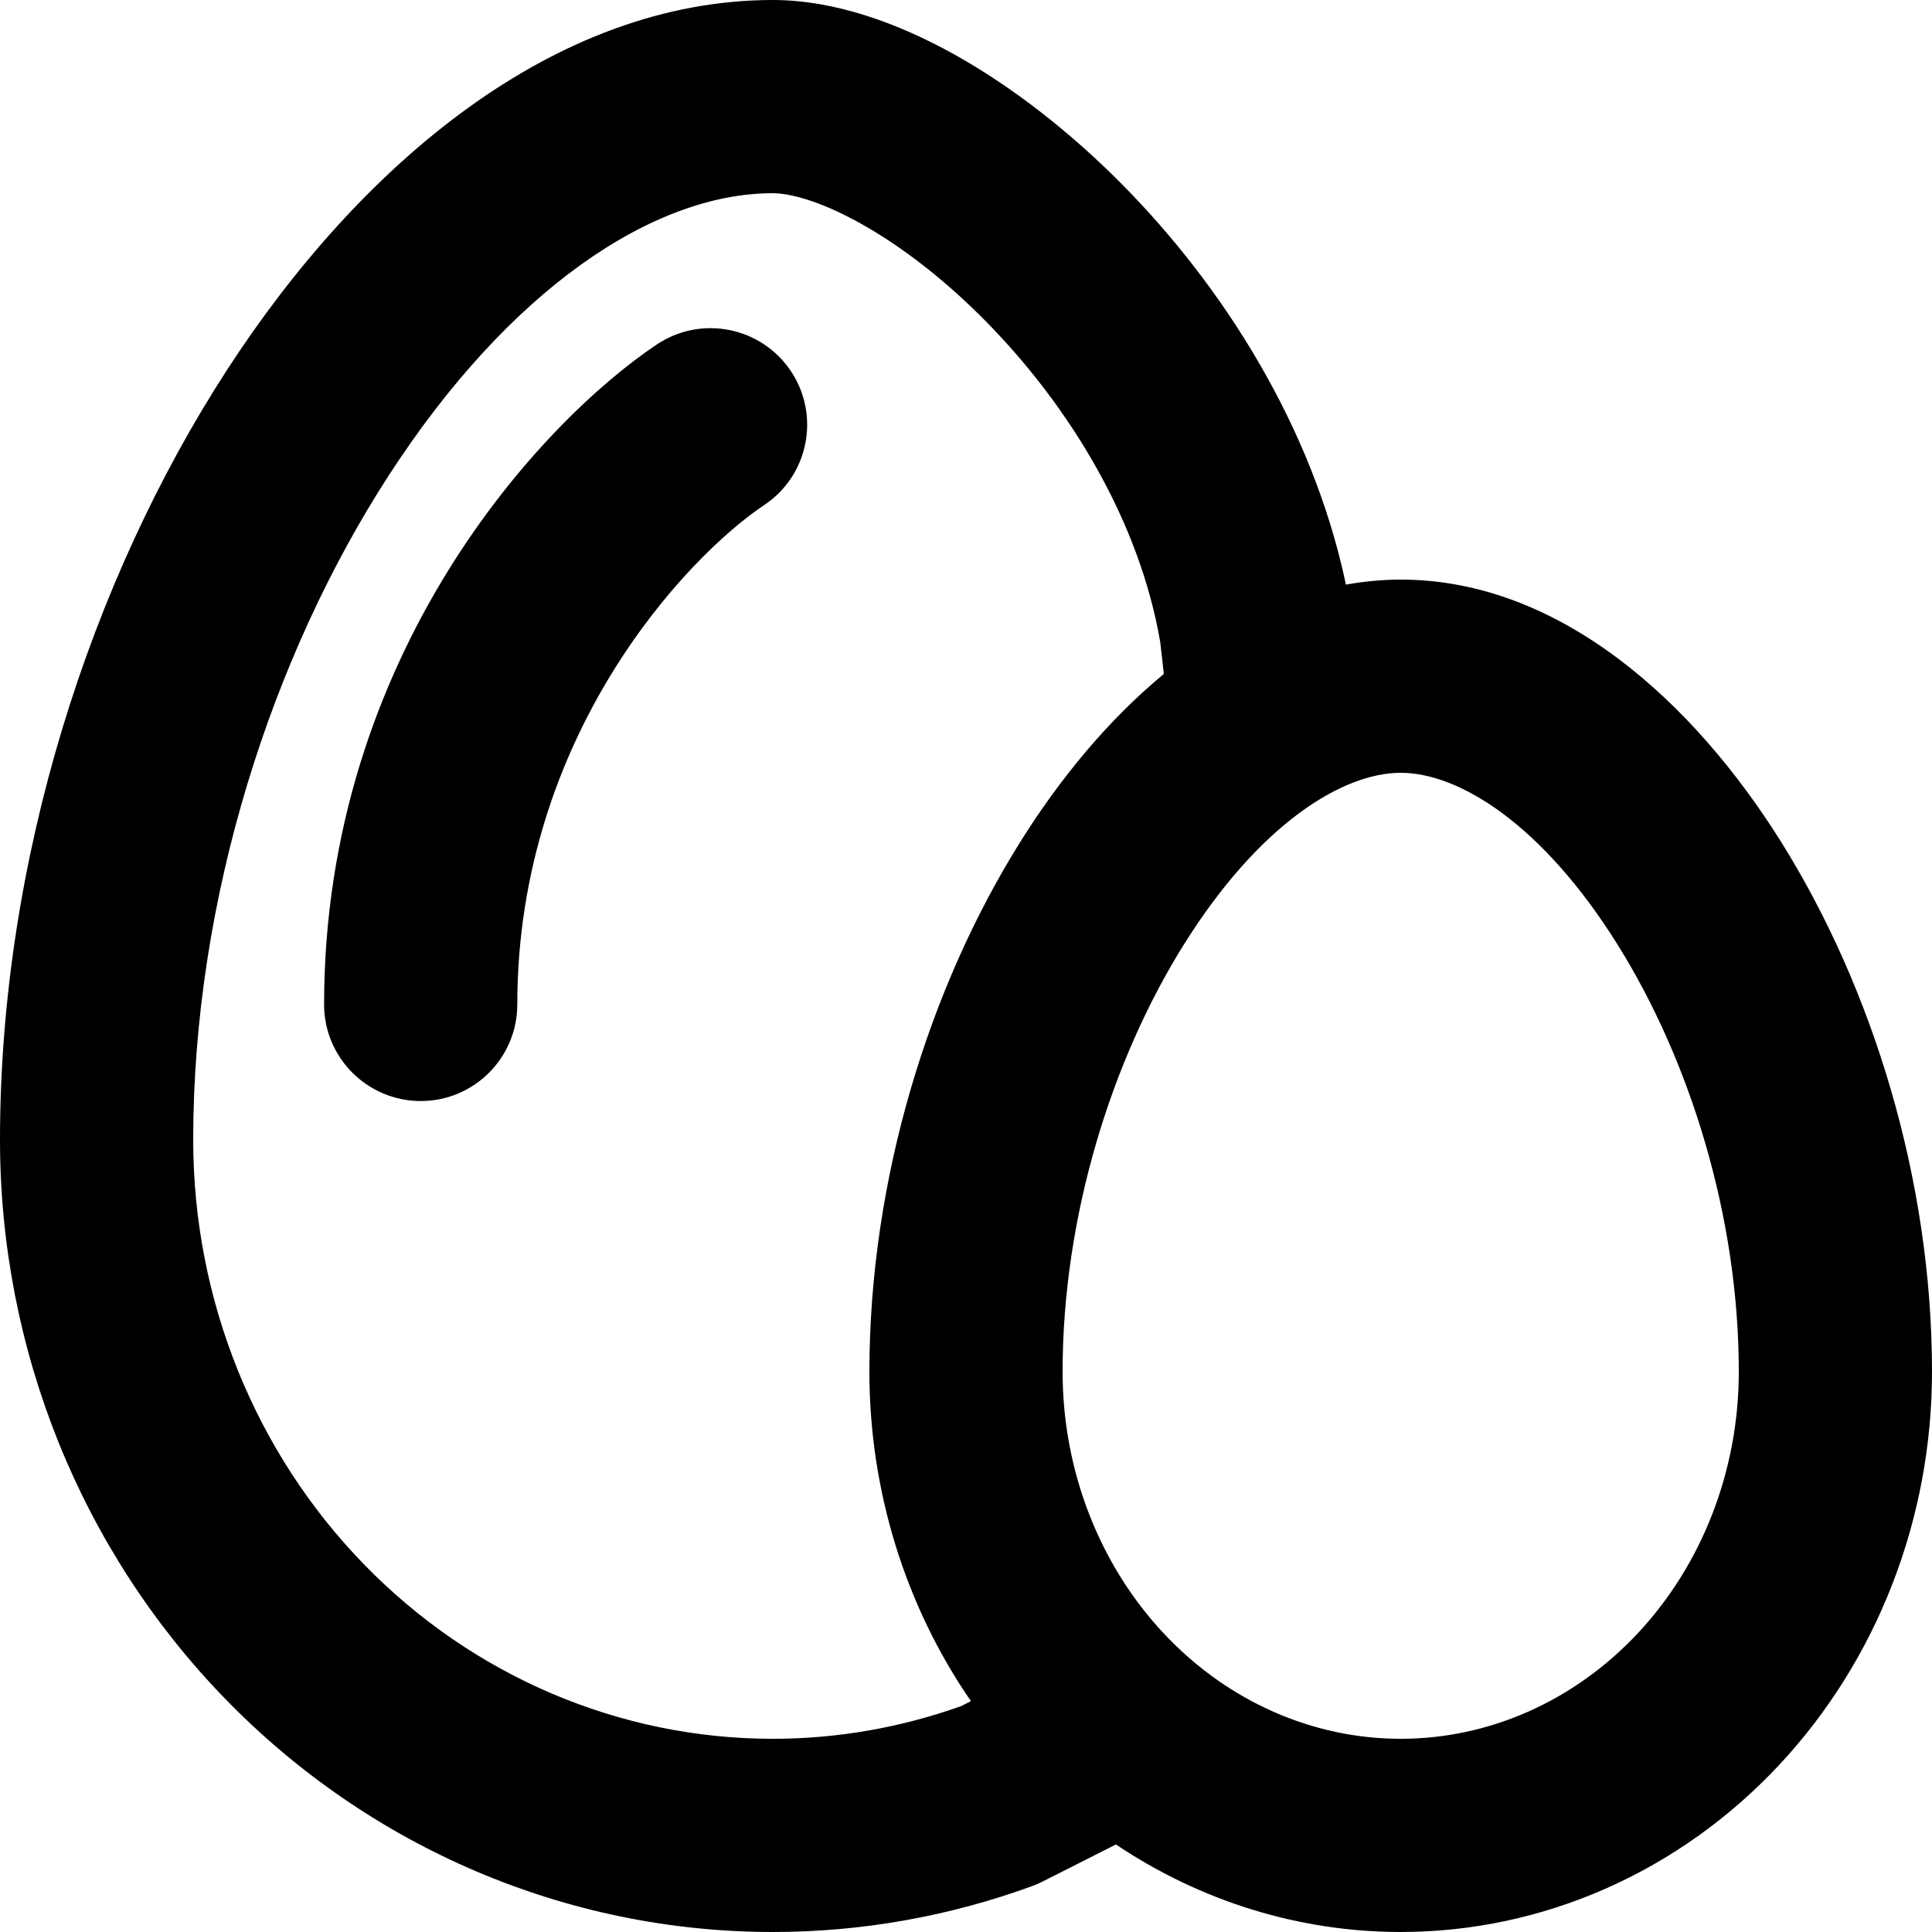
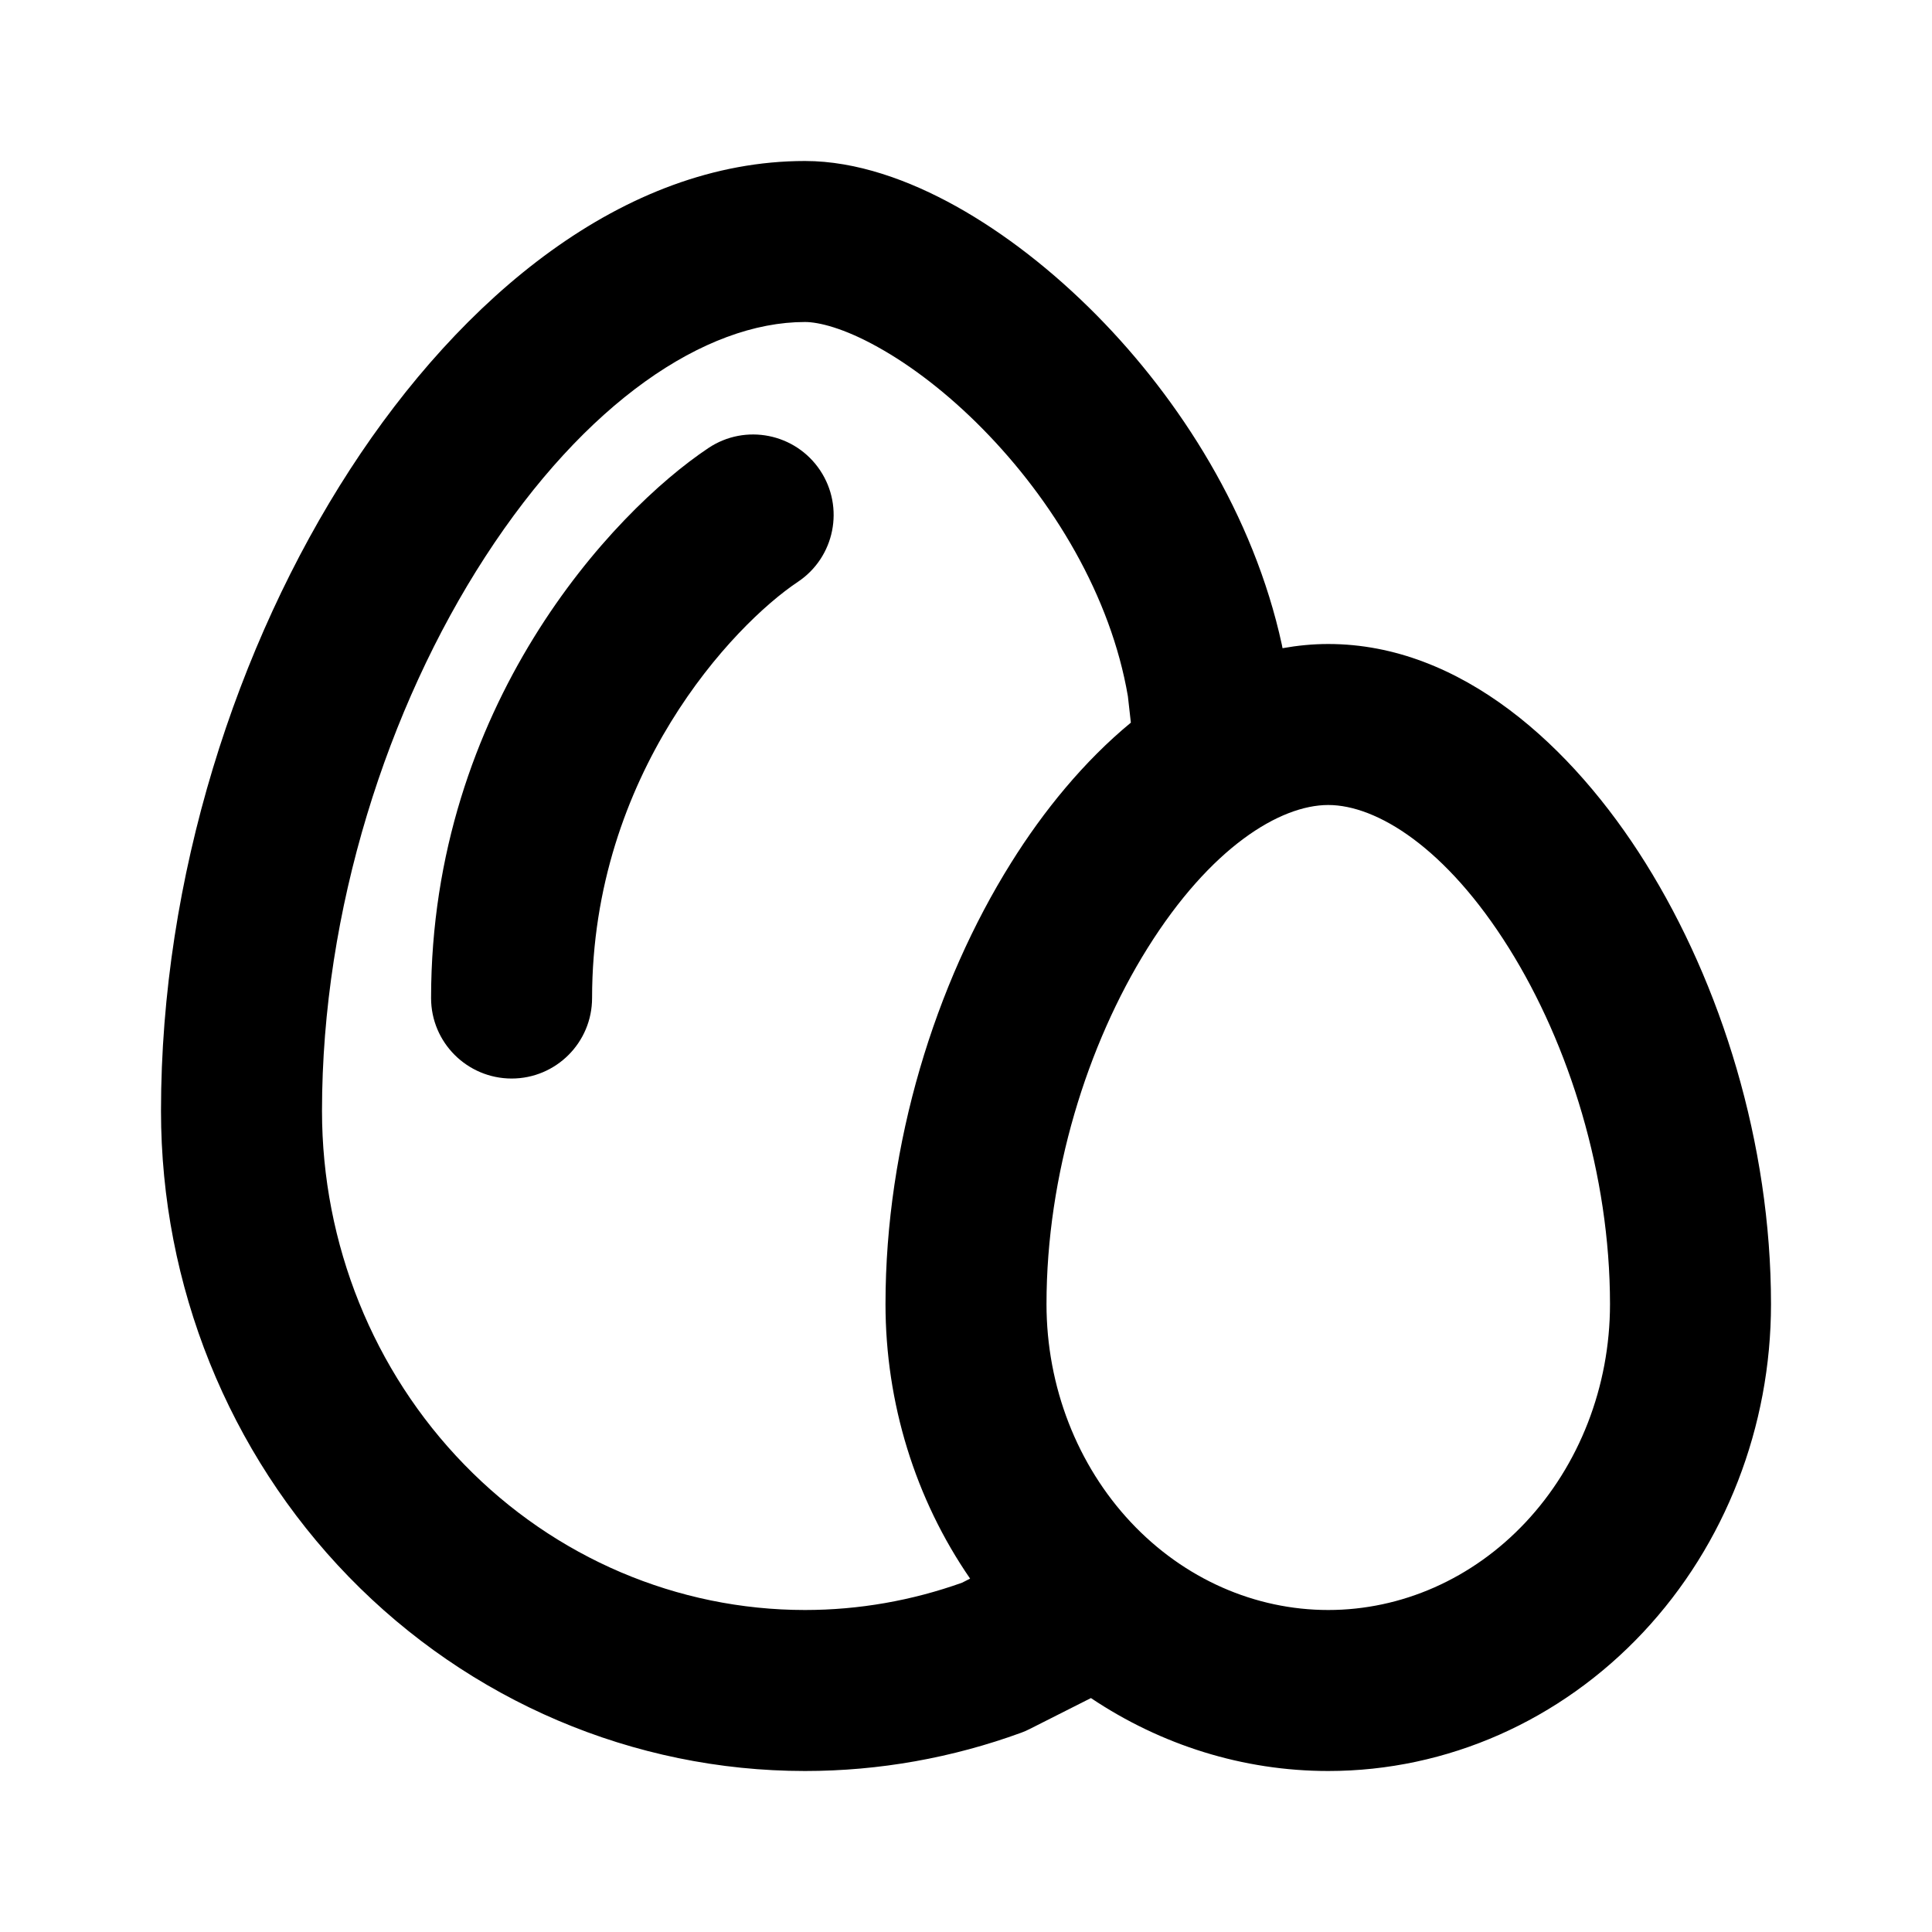
- <svg xmlns="http://www.w3.org/2000/svg" width="20" height="20" viewBox="0 0 20 20" fill="none">
-   <path d="M8 0C8.639 0 9.294 0.238 9.878 0.563C10.477 0.897 11.08 1.365 11.63 1.923C12.653 2.961 13.572 4.392 13.924 6.01L13.932 6.052C14.117 6.019 14.307 6 14.5 6C16.15 6 17.537 7.273 18.441 8.72C19.381 10.223 20 12.207 20 14.2C20 15.718 19.435 17.186 18.411 18.278C17.385 19.372 15.98 20 14.5 20C13.441 20 12.422 19.677 11.552 19.094L10.794 19.477C10.759 19.495 10.723 19.511 10.687 19.524C9.833 19.836 8.925 20 8 20C5.869 20 3.831 19.129 2.333 17.588C0.836 16.048 0 13.966 0 11.8C4.18203e-05 8.898 0.936 6.011 2.349 3.831C3.73 1.701 5.742 0 8 0ZM8 2C6.758 2 5.27 3 4.026 4.919C2.814 6.789 2 9.301 2 11.8C2 13.453 2.639 15.034 3.768 16.194C4.895 17.354 6.418 18 8 18C8.67 18 9.329 17.883 9.951 17.661L10.051 17.61C9.369 16.621 9 15.427 9 14.2C9 12.207 9.619 10.223 10.559 8.72C10.964 8.071 11.467 7.456 12.048 6.977L12.011 6.649C11.799 5.406 11.082 4.216 10.206 3.327C9.771 2.885 9.317 2.54 8.906 2.312C8.48 2.074 8.168 2 8 2ZM14.5 8C13.9 8 13.037 8.527 12.254 9.78C11.506 10.977 11 12.594 11 14.2C11 15.228 11.384 16.202 12.048 16.91C12.71 17.616 13.593 18 14.5 18C15.407 18 16.29 17.616 16.952 16.91C17.616 16.202 18 15.228 18 14.2C18 12.594 17.494 10.977 16.746 9.78C15.963 8.527 15.1 8 14.5 8ZM6.801 3.565C7.26 3.259 7.881 3.383 8.188 3.843C8.494 4.302 8.37 4.923 7.91 5.229C7.109 5.764 5.356 7.617 5.355 10.398C5.355 10.95 4.908 11.398 4.355 11.398C3.803 11.397 3.355 10.95 3.355 10.398C3.356 6.778 5.602 4.365 6.801 3.565Z" fill="currentColor" />
+ <svg xmlns="http://www.w3.org/2000/svg" width="24" height="24" viewBox="0 0 24 24" fill="none">
+   <path d="M10 2C10.639 2 11.294 2.238 11.878 2.563C12.477 2.897 13.08 3.365 13.63 3.923C14.653 4.961 15.572 6.392 15.924 8.01L15.932 8.052C16.117 8.019 16.307 8 16.5 8C18.15 8 19.537 9.273 20.441 10.72C21.381 12.223 22 14.207 22 16.2C22 17.718 21.435 19.186 20.411 20.278C19.385 21.372 17.98 22 16.5 22C15.441 22 14.422 21.677 13.552 21.094L12.794 21.477C12.759 21.495 12.723 21.511 12.687 21.524C11.833 21.836 10.925 22 10 22C7.869 22 5.831 21.129 4.333 19.588C2.836 18.048 2 15.966 2 13.8C2 10.898 2.936 8.011 4.349 5.831C5.73 3.701 7.742 2 10 2ZM10 4C8.758 4 7.27 5 6.026 6.919C4.814 8.789 4 11.302 4 13.8C4 15.453 4.639 17.034 5.768 18.194C6.895 19.354 8.418 20 10 20C10.67 20 11.329 19.883 11.951 19.661L12.051 19.61C11.369 18.621 11 17.427 11 16.2C11 14.207 11.619 12.223 12.559 10.72C12.964 10.071 13.467 9.456 14.048 8.977L14.011 8.649C13.799 7.406 13.082 6.216 12.206 5.327C11.771 4.885 11.317 4.54 10.906 4.312C10.48 4.074 10.168 4 10 4ZM16.5 10C15.9 10 15.037 10.527 14.254 11.78C13.506 12.977 13 14.594 13 16.2C13 17.228 13.384 18.202 14.048 18.91C14.71 19.616 15.593 20 16.5 20C17.407 20 18.29 19.616 18.952 18.91C19.616 18.202 20 17.228 20 16.2C20 14.594 19.494 12.977 18.746 11.78C17.963 10.527 17.1 10 16.5 10ZM8.801 5.565C9.26 5.259 9.881 5.383 10.188 5.843C10.494 6.302 10.37 6.923 9.91 7.229C9.109 7.764 7.356 9.617 7.355 12.398C7.355 12.95 6.908 13.398 6.355 13.398C5.803 13.397 5.355 12.95 5.355 12.398C5.356 8.778 7.602 6.365 8.801 5.565Z" fill="currentColor" />
</svg>
